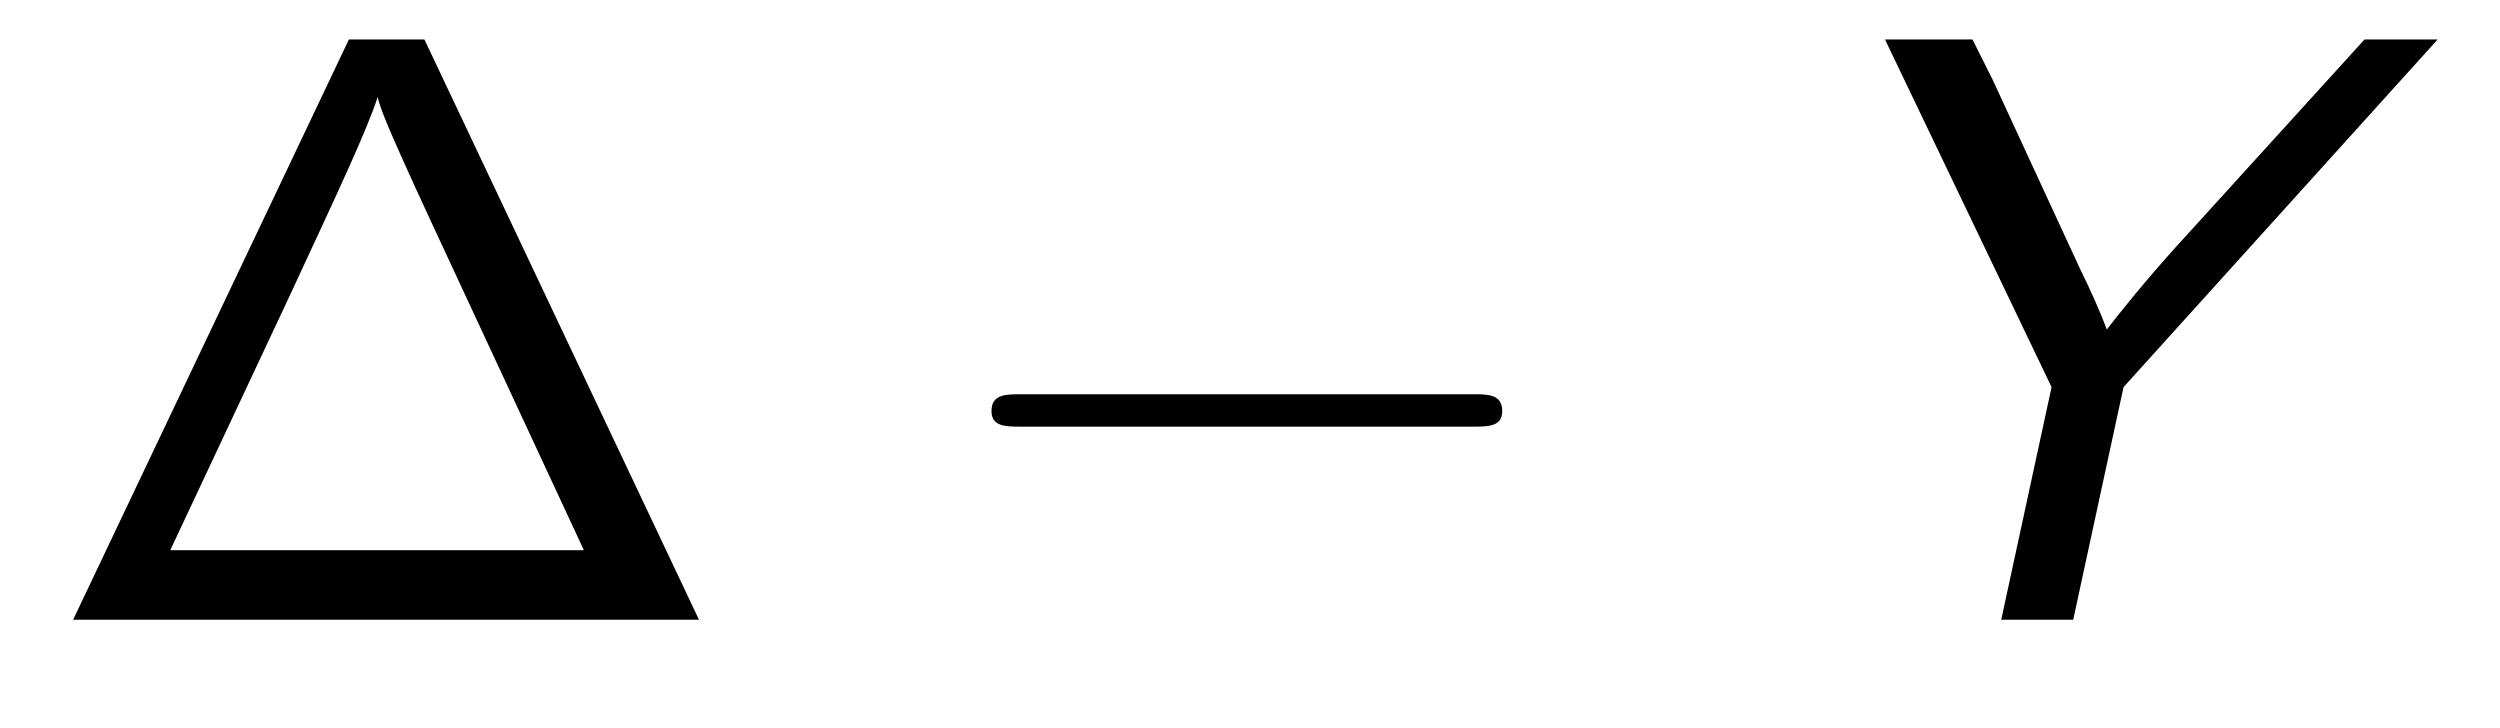
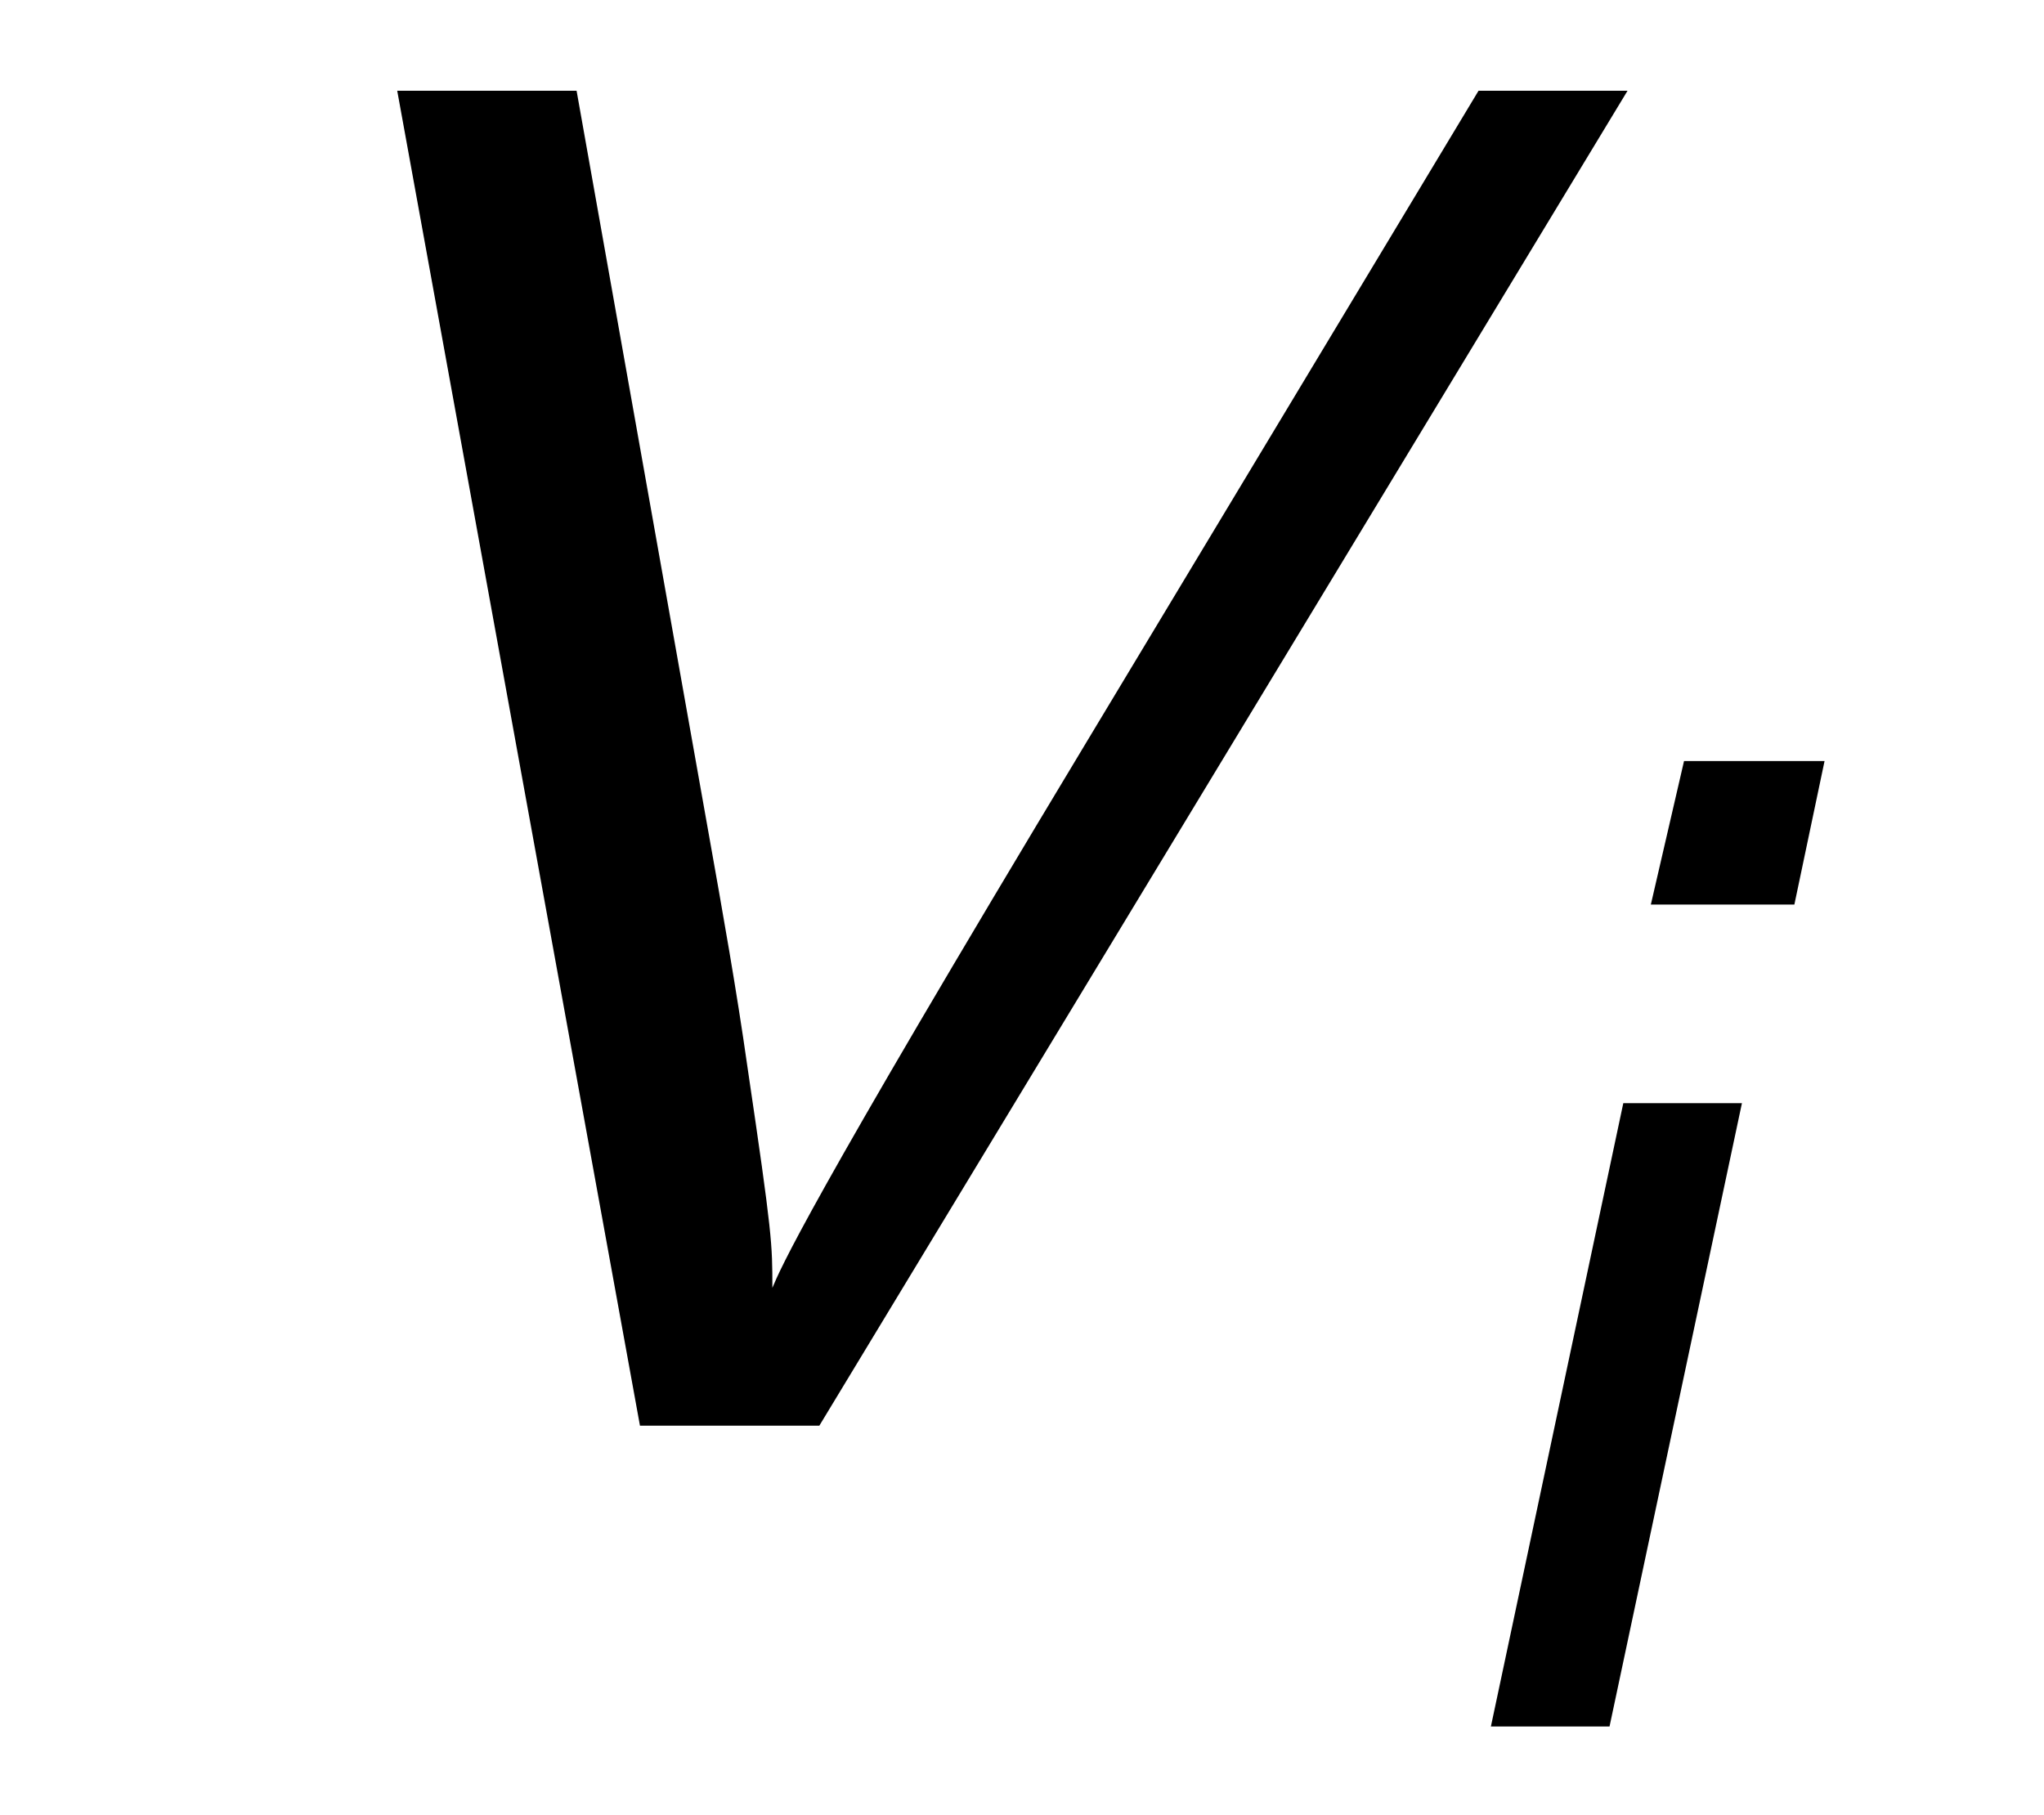
- <svg xmlns="http://www.w3.org/2000/svg" xmlns:xlink="http://www.w3.org/1999/xlink" viewBox="0 0 32.58 9.485">
+ <svg xmlns="http://www.w3.org/2000/svg" xmlns:xlink="http://www.w3.org/1999/xlink" viewBox="0 0 11.578 10.28">
  <defs>
    <g>
      <g id="glyph-0-0">
-         <path d="M 5.031 -7.562 L 4.047 -7.562 L 0.453 0 L 8.609 0 Z M 3.281 -4.234 C 3.891 -5.547 4.281 -6.375 4.422 -6.812 C 4.453 -6.672 4.531 -6.453 5.125 -5.172 L 7.109 -0.906 L 1.719 -0.906 Z M 3.281 -4.234 " />
+         <path d="M 8.719 -7.562 L 7.875 -7.562 L 5.656 -3.875 C 4.047 -1.203 3.922 -0.891 3.875 -0.781 C 3.875 -1.031 3.875 -1.078 3.734 -2.031 C 3.672 -2.469 3.594 -2.906 3.516 -3.344 L 2.766 -7.562 L 1.75 -7.562 L 3.125 0 L 4.141 0 Z M 8.719 -7.562 " />
      </g>
      <g id="glyph-1-0">
-         <path d="M 7.188 -2.516 C 7.375 -2.516 7.562 -2.516 7.562 -2.719 C 7.562 -2.938 7.375 -2.938 7.188 -2.938 L 1.281 -2.938 C 1.094 -2.938 0.906 -2.938 0.906 -2.719 C 0.906 -2.516 1.094 -2.516 1.281 -2.516 Z M 7.188 -2.516 " />
-       </g>
-       <g id="glyph-2-0">
-         <path d="M 8.844 -7.562 L 7.891 -7.562 L 5.562 -5 C 5.203 -4.609 4.859 -4.203 4.531 -3.781 C 4.453 -4 4.312 -4.312 4.188 -4.562 L 3.047 -7.031 L 2.781 -7.562 L 1.641 -7.562 L 3.812 -3.031 L 3.156 0 L 4.094 0 L 4.75 -3.031 Z M 8.844 -7.562 " />
+         <path d="M 2.562 -5.469 L 1.766 -5.469 L 1.578 -4.656 L 2.391 -4.656 Z M 0.672 0 L 1.344 0 L 2.094 -3.531 L 1.422 -3.531 Z M 0.672 0 " />
      </g>
    </g>
  </defs>
  <g fill="rgb(0%, 0%, 0%)" fill-opacity="1">
    <use xlink:href="#glyph-0-0" x="0.5" y="8.076" />
  </g>
  <g fill="rgb(0%, 0%, 0%)" fill-opacity="1">
-     <use xlink:href="#glyph-1-0" x="12.015" y="8.076" />
-   </g>
-   <g fill="rgb(0%, 0%, 0%)" fill-opacity="1">
-     <use xlink:href="#glyph-2-0" x="22.924" y="8.076" />
+     <use xlink:href="#glyph-1-0" x="7.773" y="9.78" />
  </g>
</svg>
